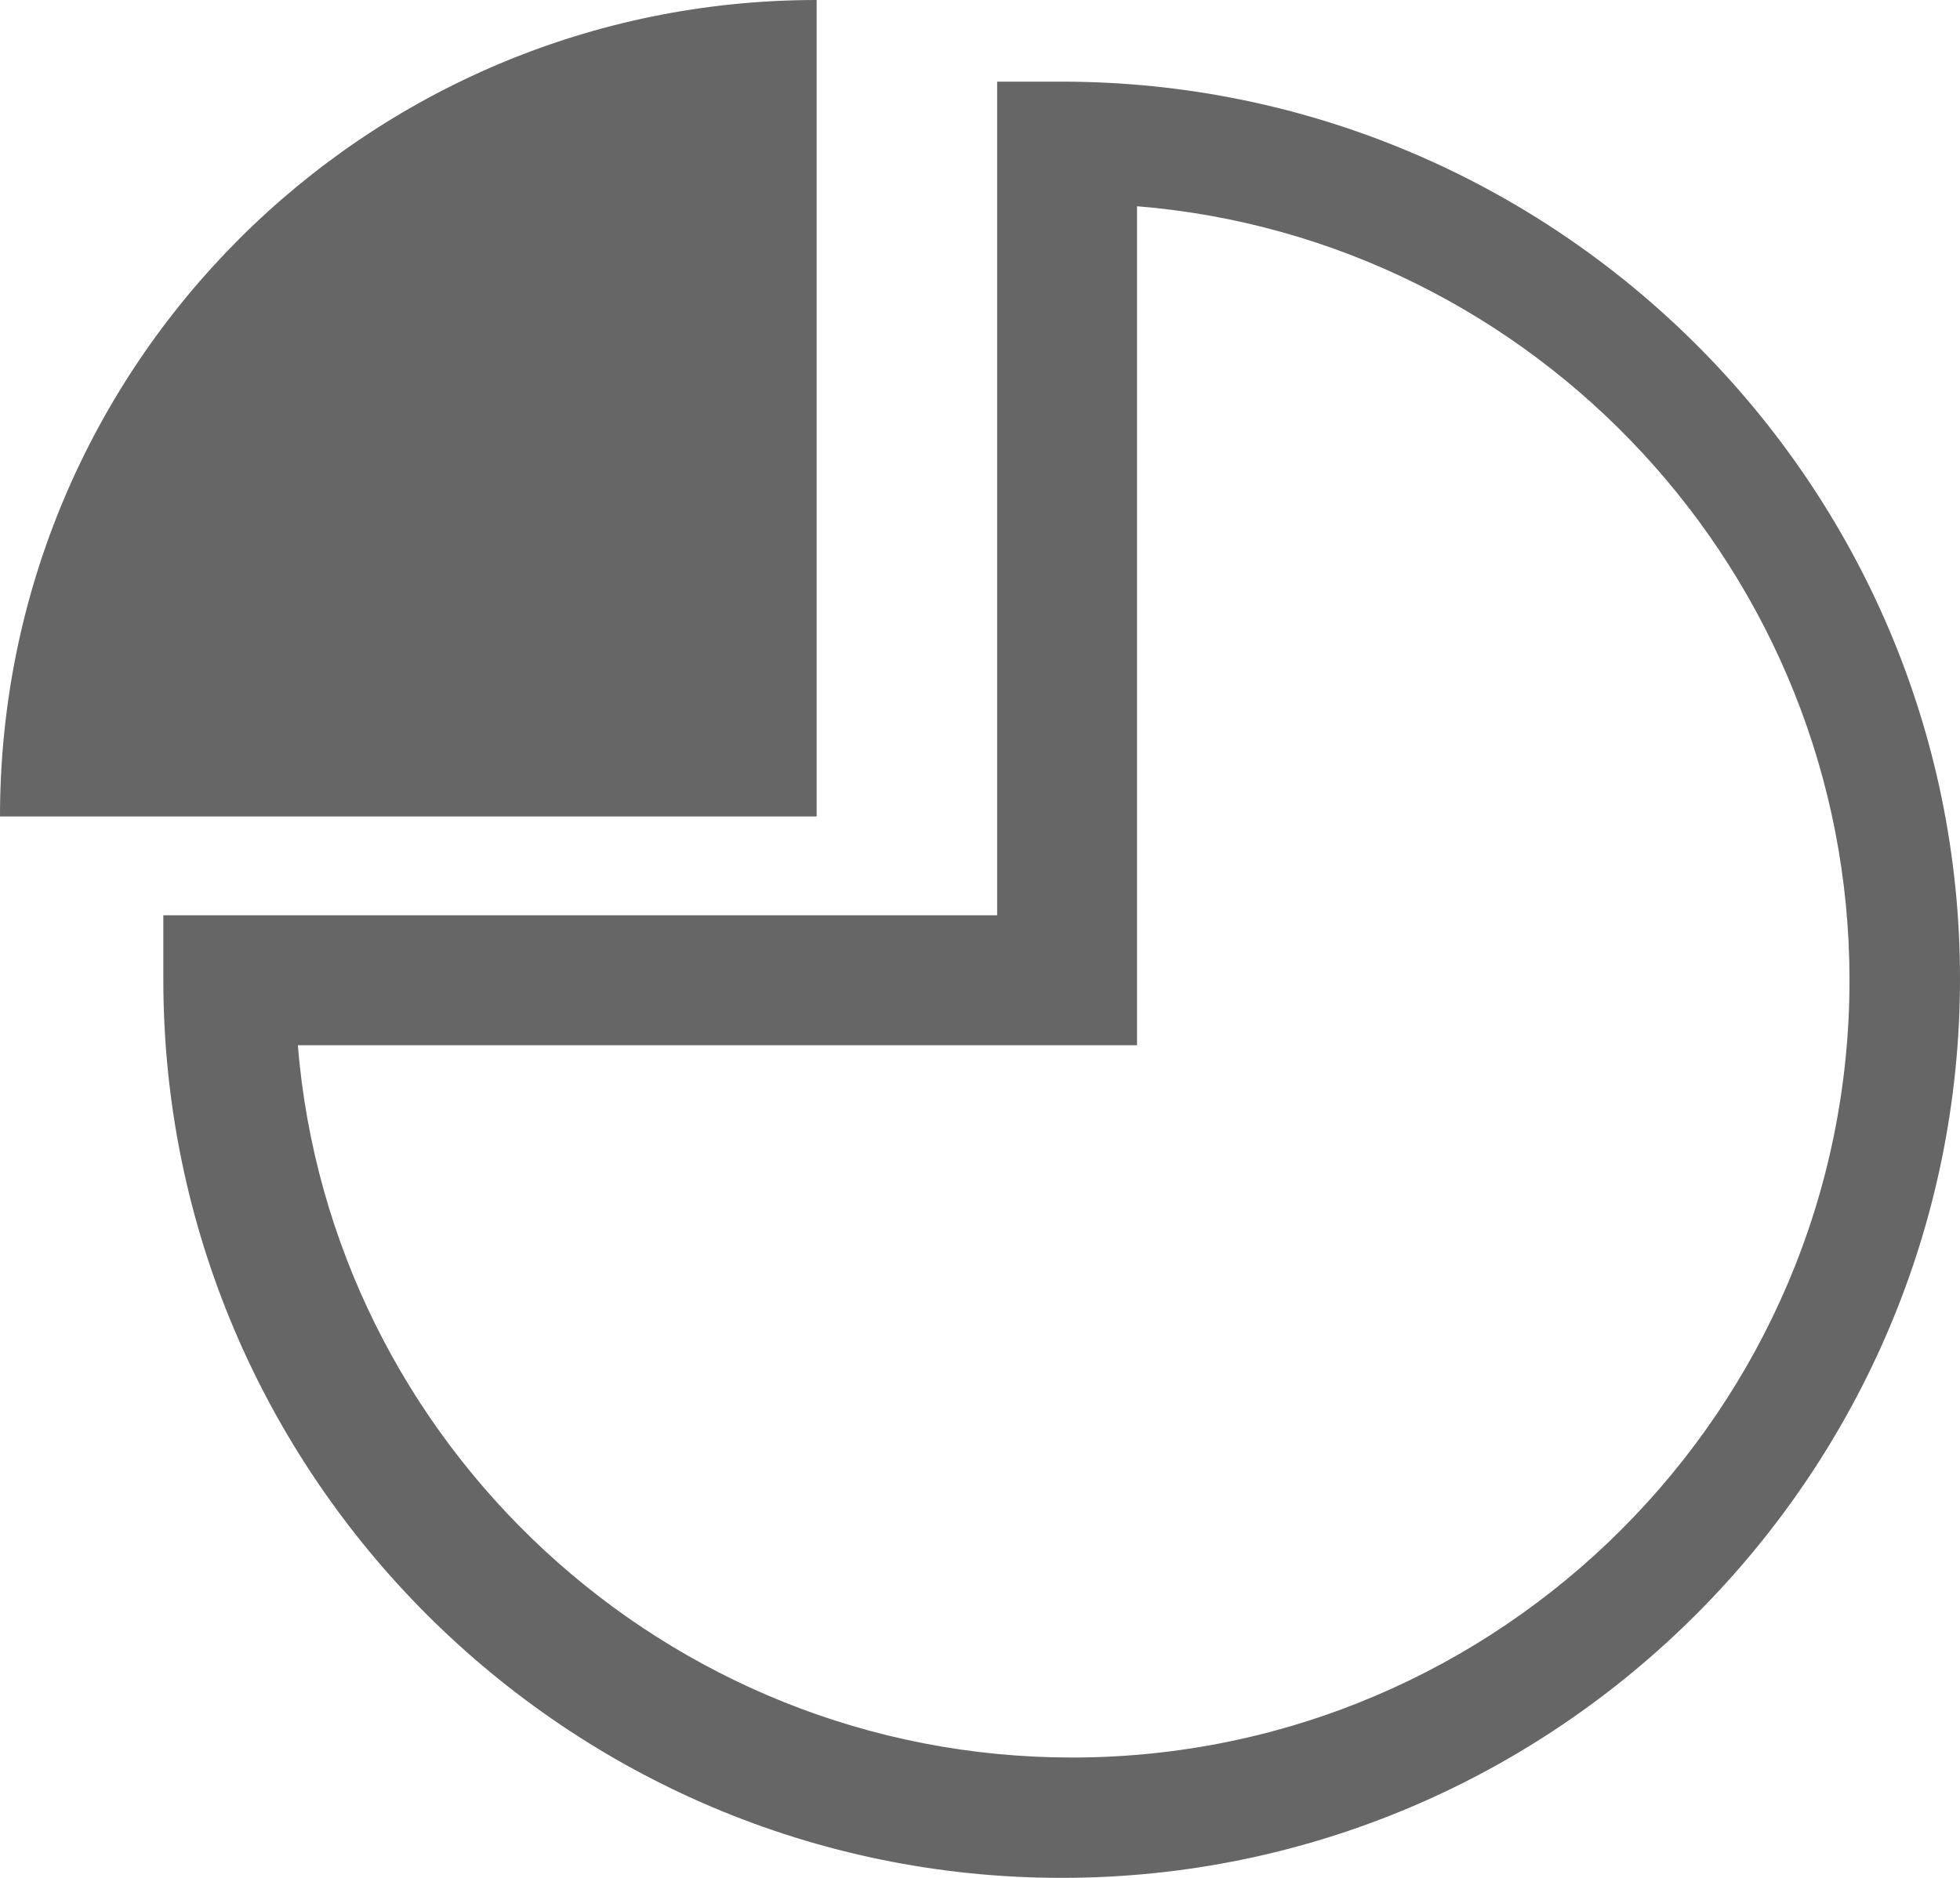
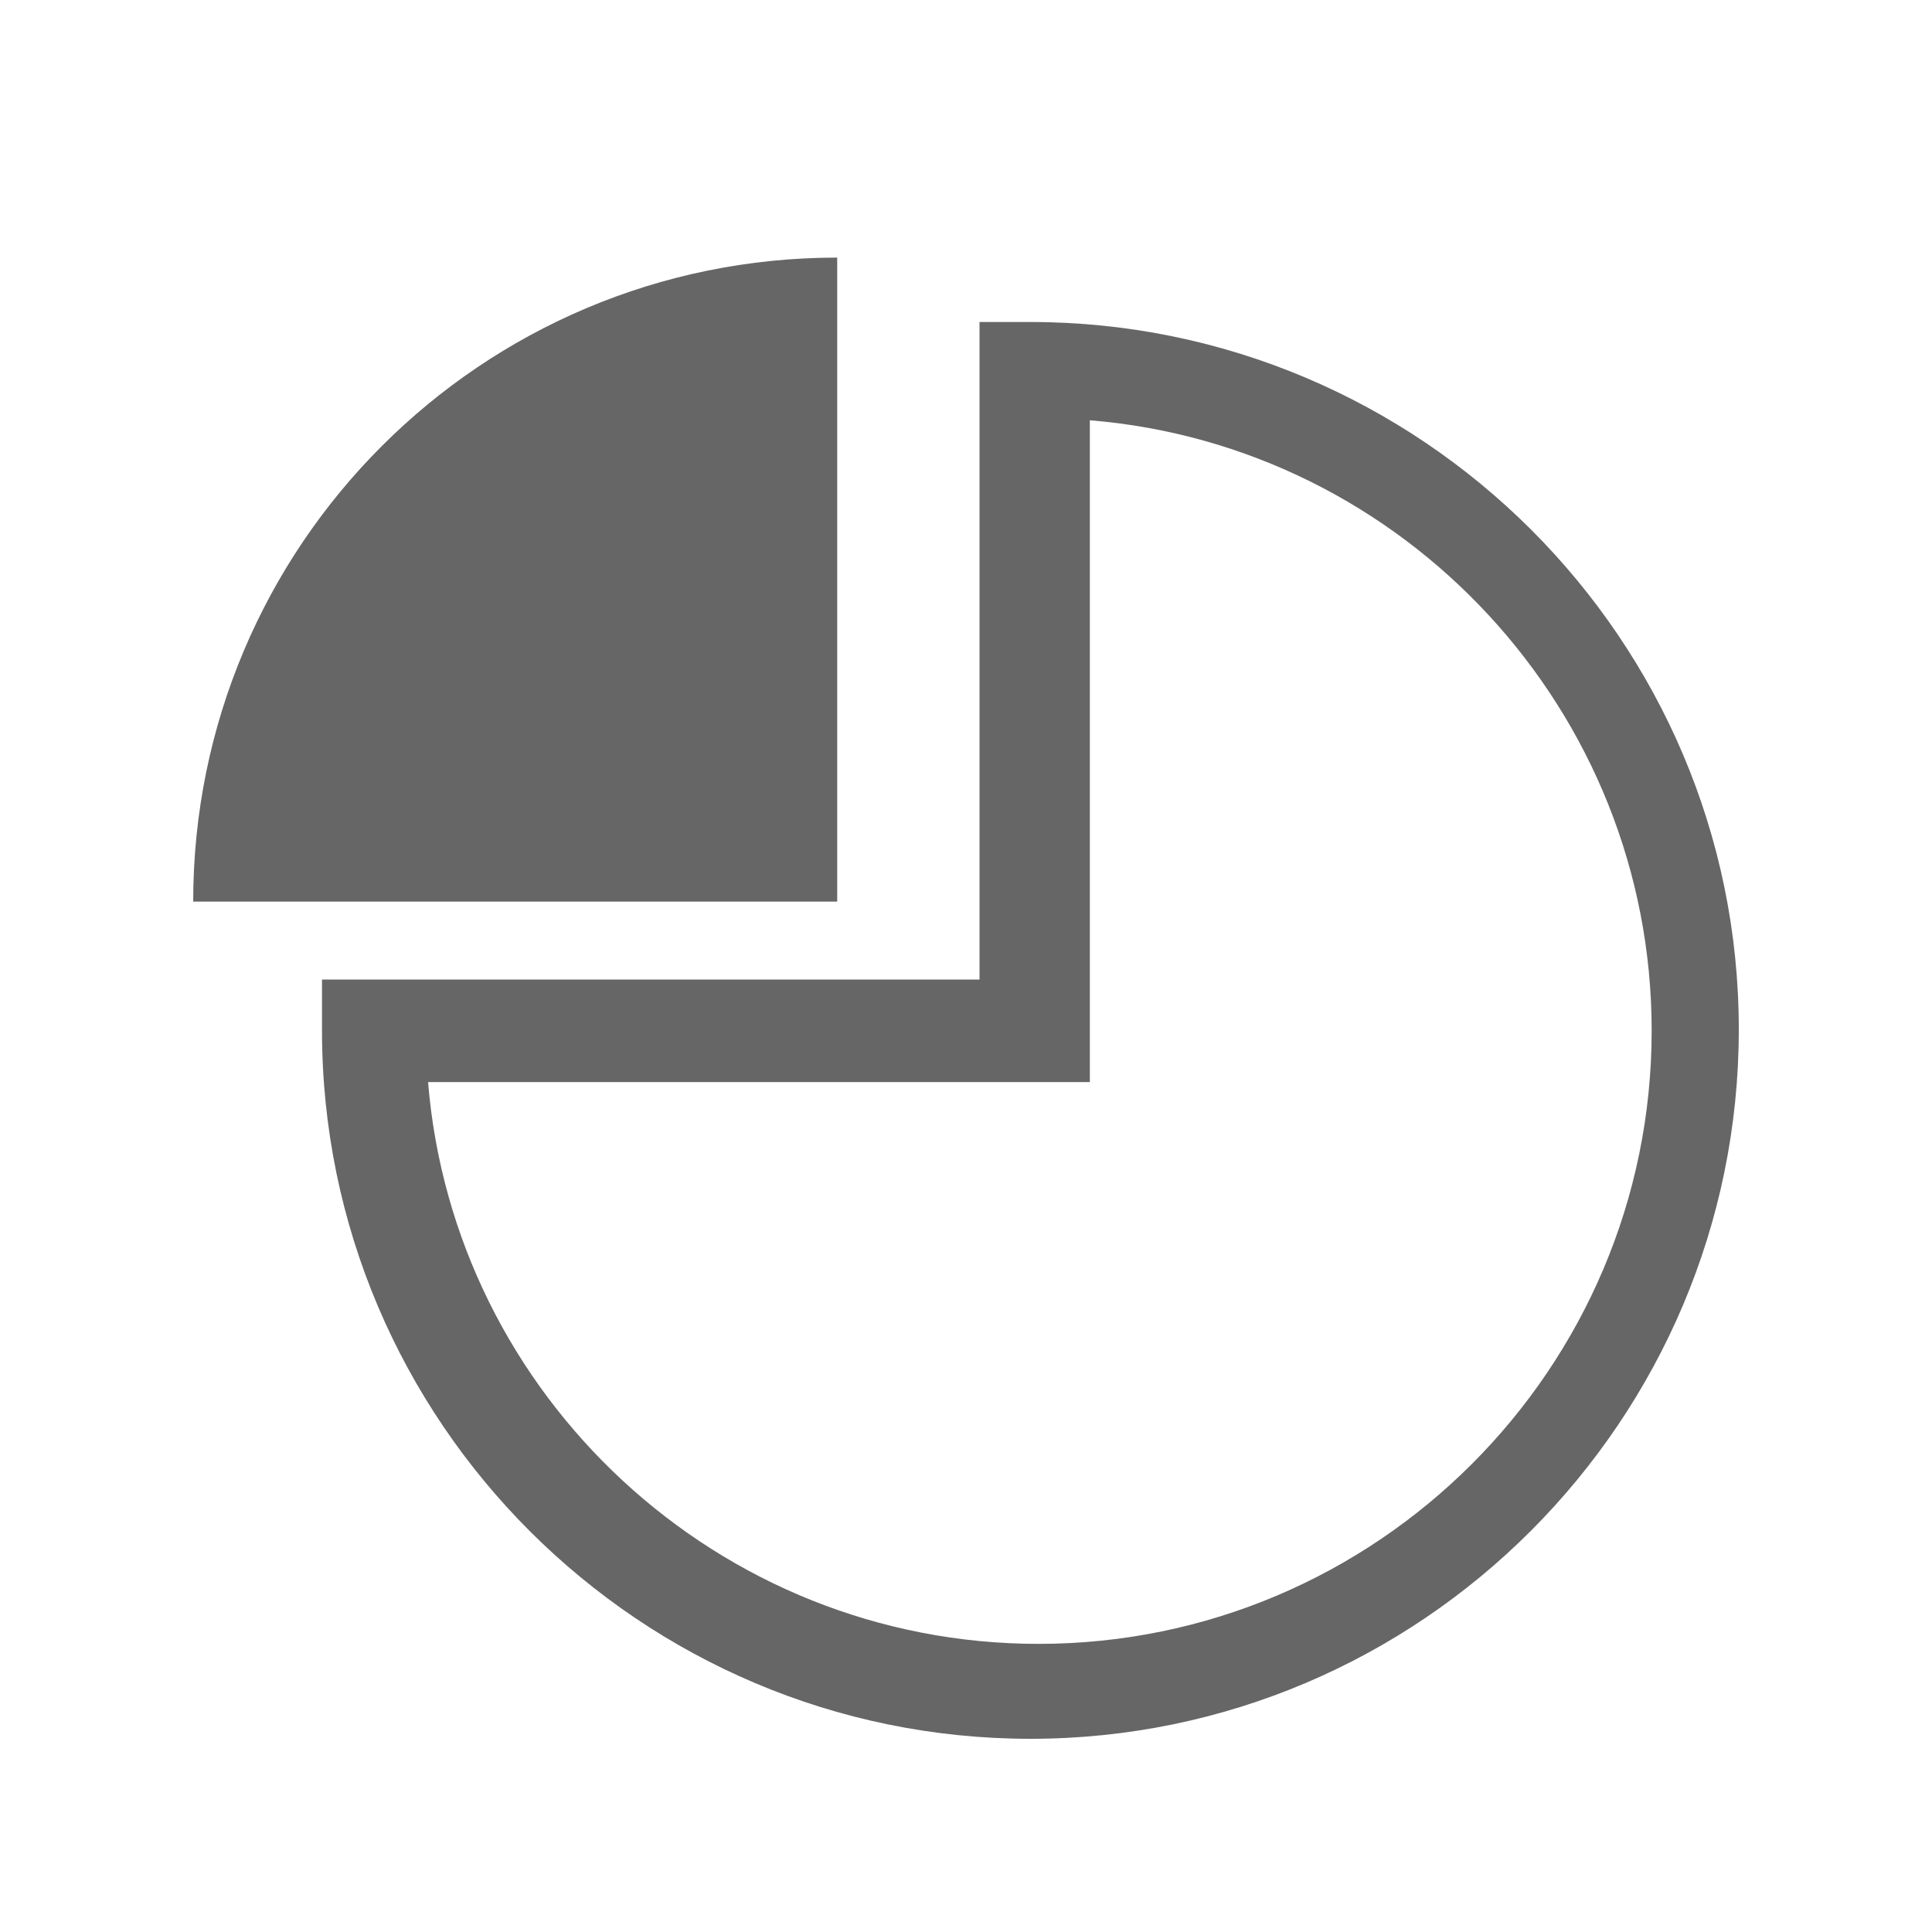
- <svg xmlns="http://www.w3.org/2000/svg" width="24px" height="23px" viewBox="0 0 24 23" version="1.1">
+ <svg xmlns="http://www.w3.org/2000/svg" width="30px" height="30px" viewBox="0 0 30 30" version="1.1">
  <g id="组件" stroke="none" stroke-width="1" fill="none" fill-rule="evenodd">
-     <g id="工作空间左侧栏" transform="translate(-38, -20)" fill="#666666" fill-rule="nonzero">
-       <g id="概览" transform="translate(38, 20)">
-         <path d="M13,23 C6.942,23 2,18.072 2,12 L2,11.21 L12.21,11.21 L12.21,1 L13,1 C19.058,1 24,5.928 24,11.986 C24,18.045 19.072,23 13,23 Z M3.647,12.802 C4.045,17.679 8.153,21.526 13.126,21.526 C18.374,21.526 22.647,17.253 22.647,12.005 C22.647,7.032 18.8,2.924 13.923,2.526 L13.923,12.802 L3.647,12.802 Z" id="形状" />
-         <path d="M10,1.3628855e-14 L10,10 L7.47318873e-15,10 C7.47318873e-15,4.48 4.467,1.3628855e-14 10,1.3628855e-14 Z" id="路径" />
-       </g>
-     </g>
+     <path d="M16,27 C9.942,27 5,22.072 5,16 L5,15.21 L15.21,15.21 L15.21,5 L16,5 C22.058,5 27,9.928 27,15.986 C27,22.045 22.072,27 16,27 Z M6.647,16.802 C7.045,21.679 11.153,25.526 16.126,25.526 C21.374,25.526 25.647,21.253 25.647,16.005 C25.647,11.032 21.8,6.924 16.923,6.526 L16.923,16.802 L6.647,16.802 Z" id="形状备份-7" fill="#666666" fill-rule="nonzero" />
+     <path d="M13,4 L13,14 L3,14 C3,8.48 7.467,4 13,4 Z" id="路径备份-2" fill="#666666" fill-rule="nonzero" />
  </g>
</svg>
